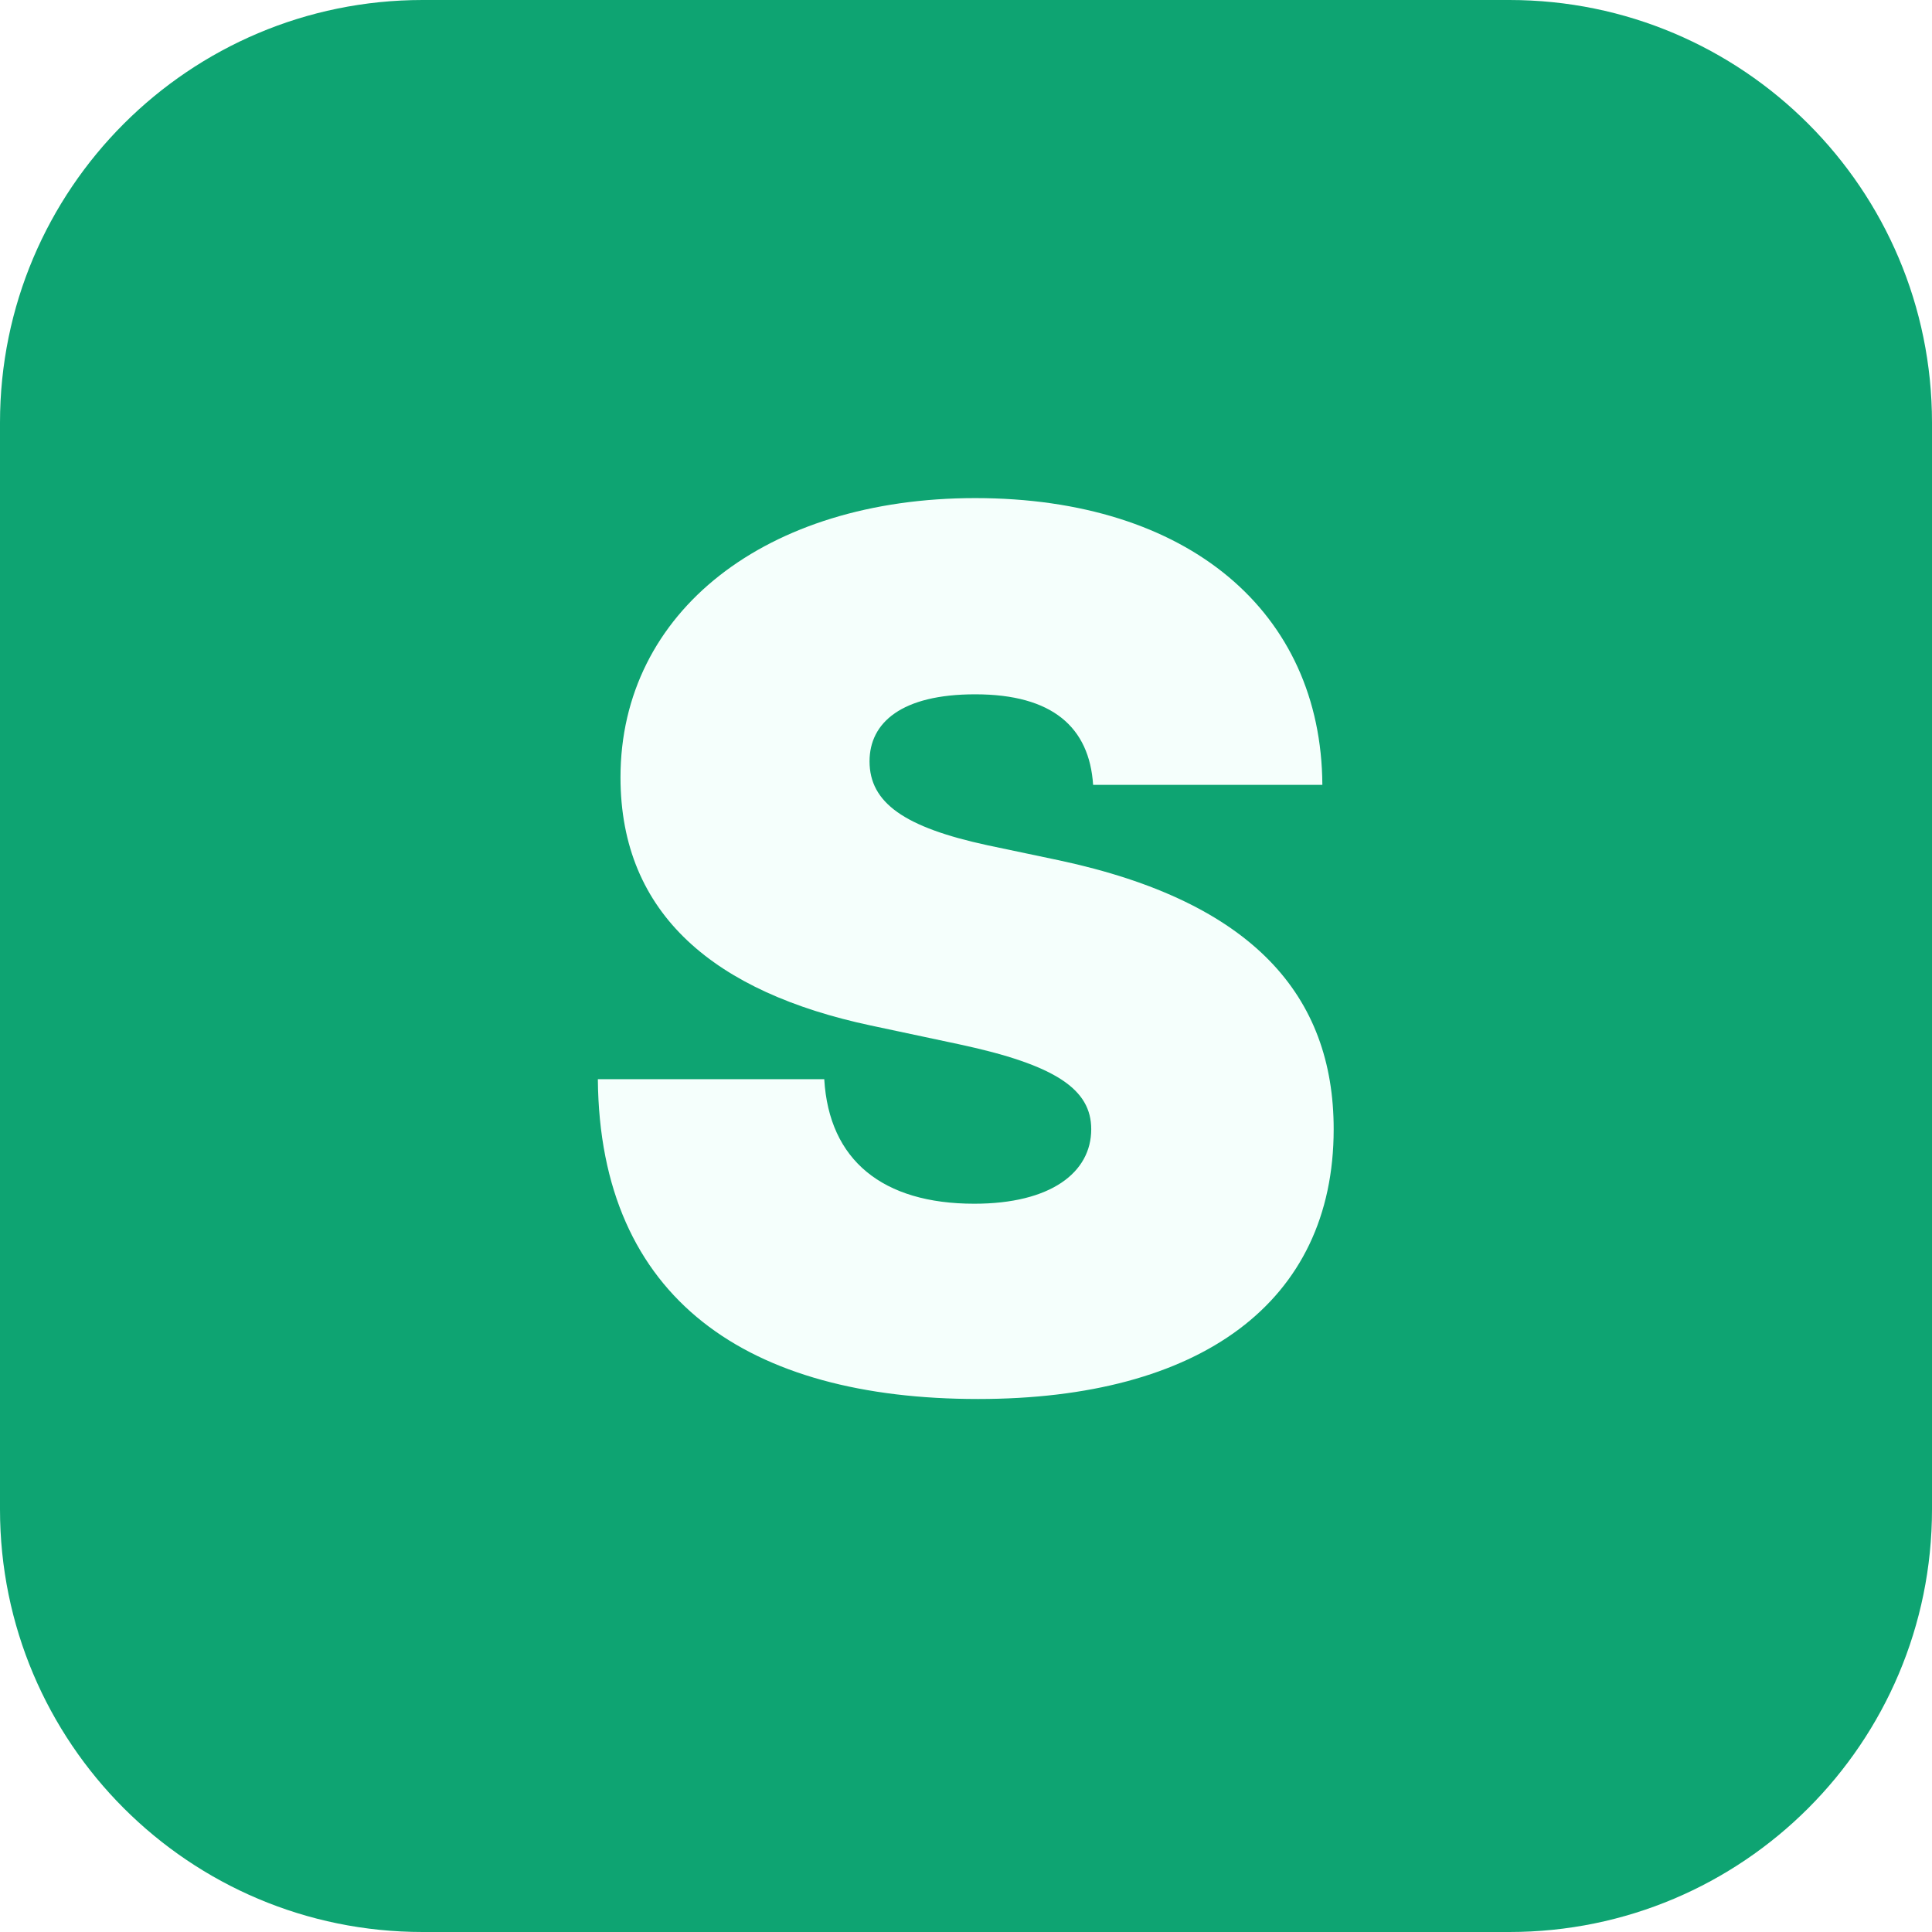
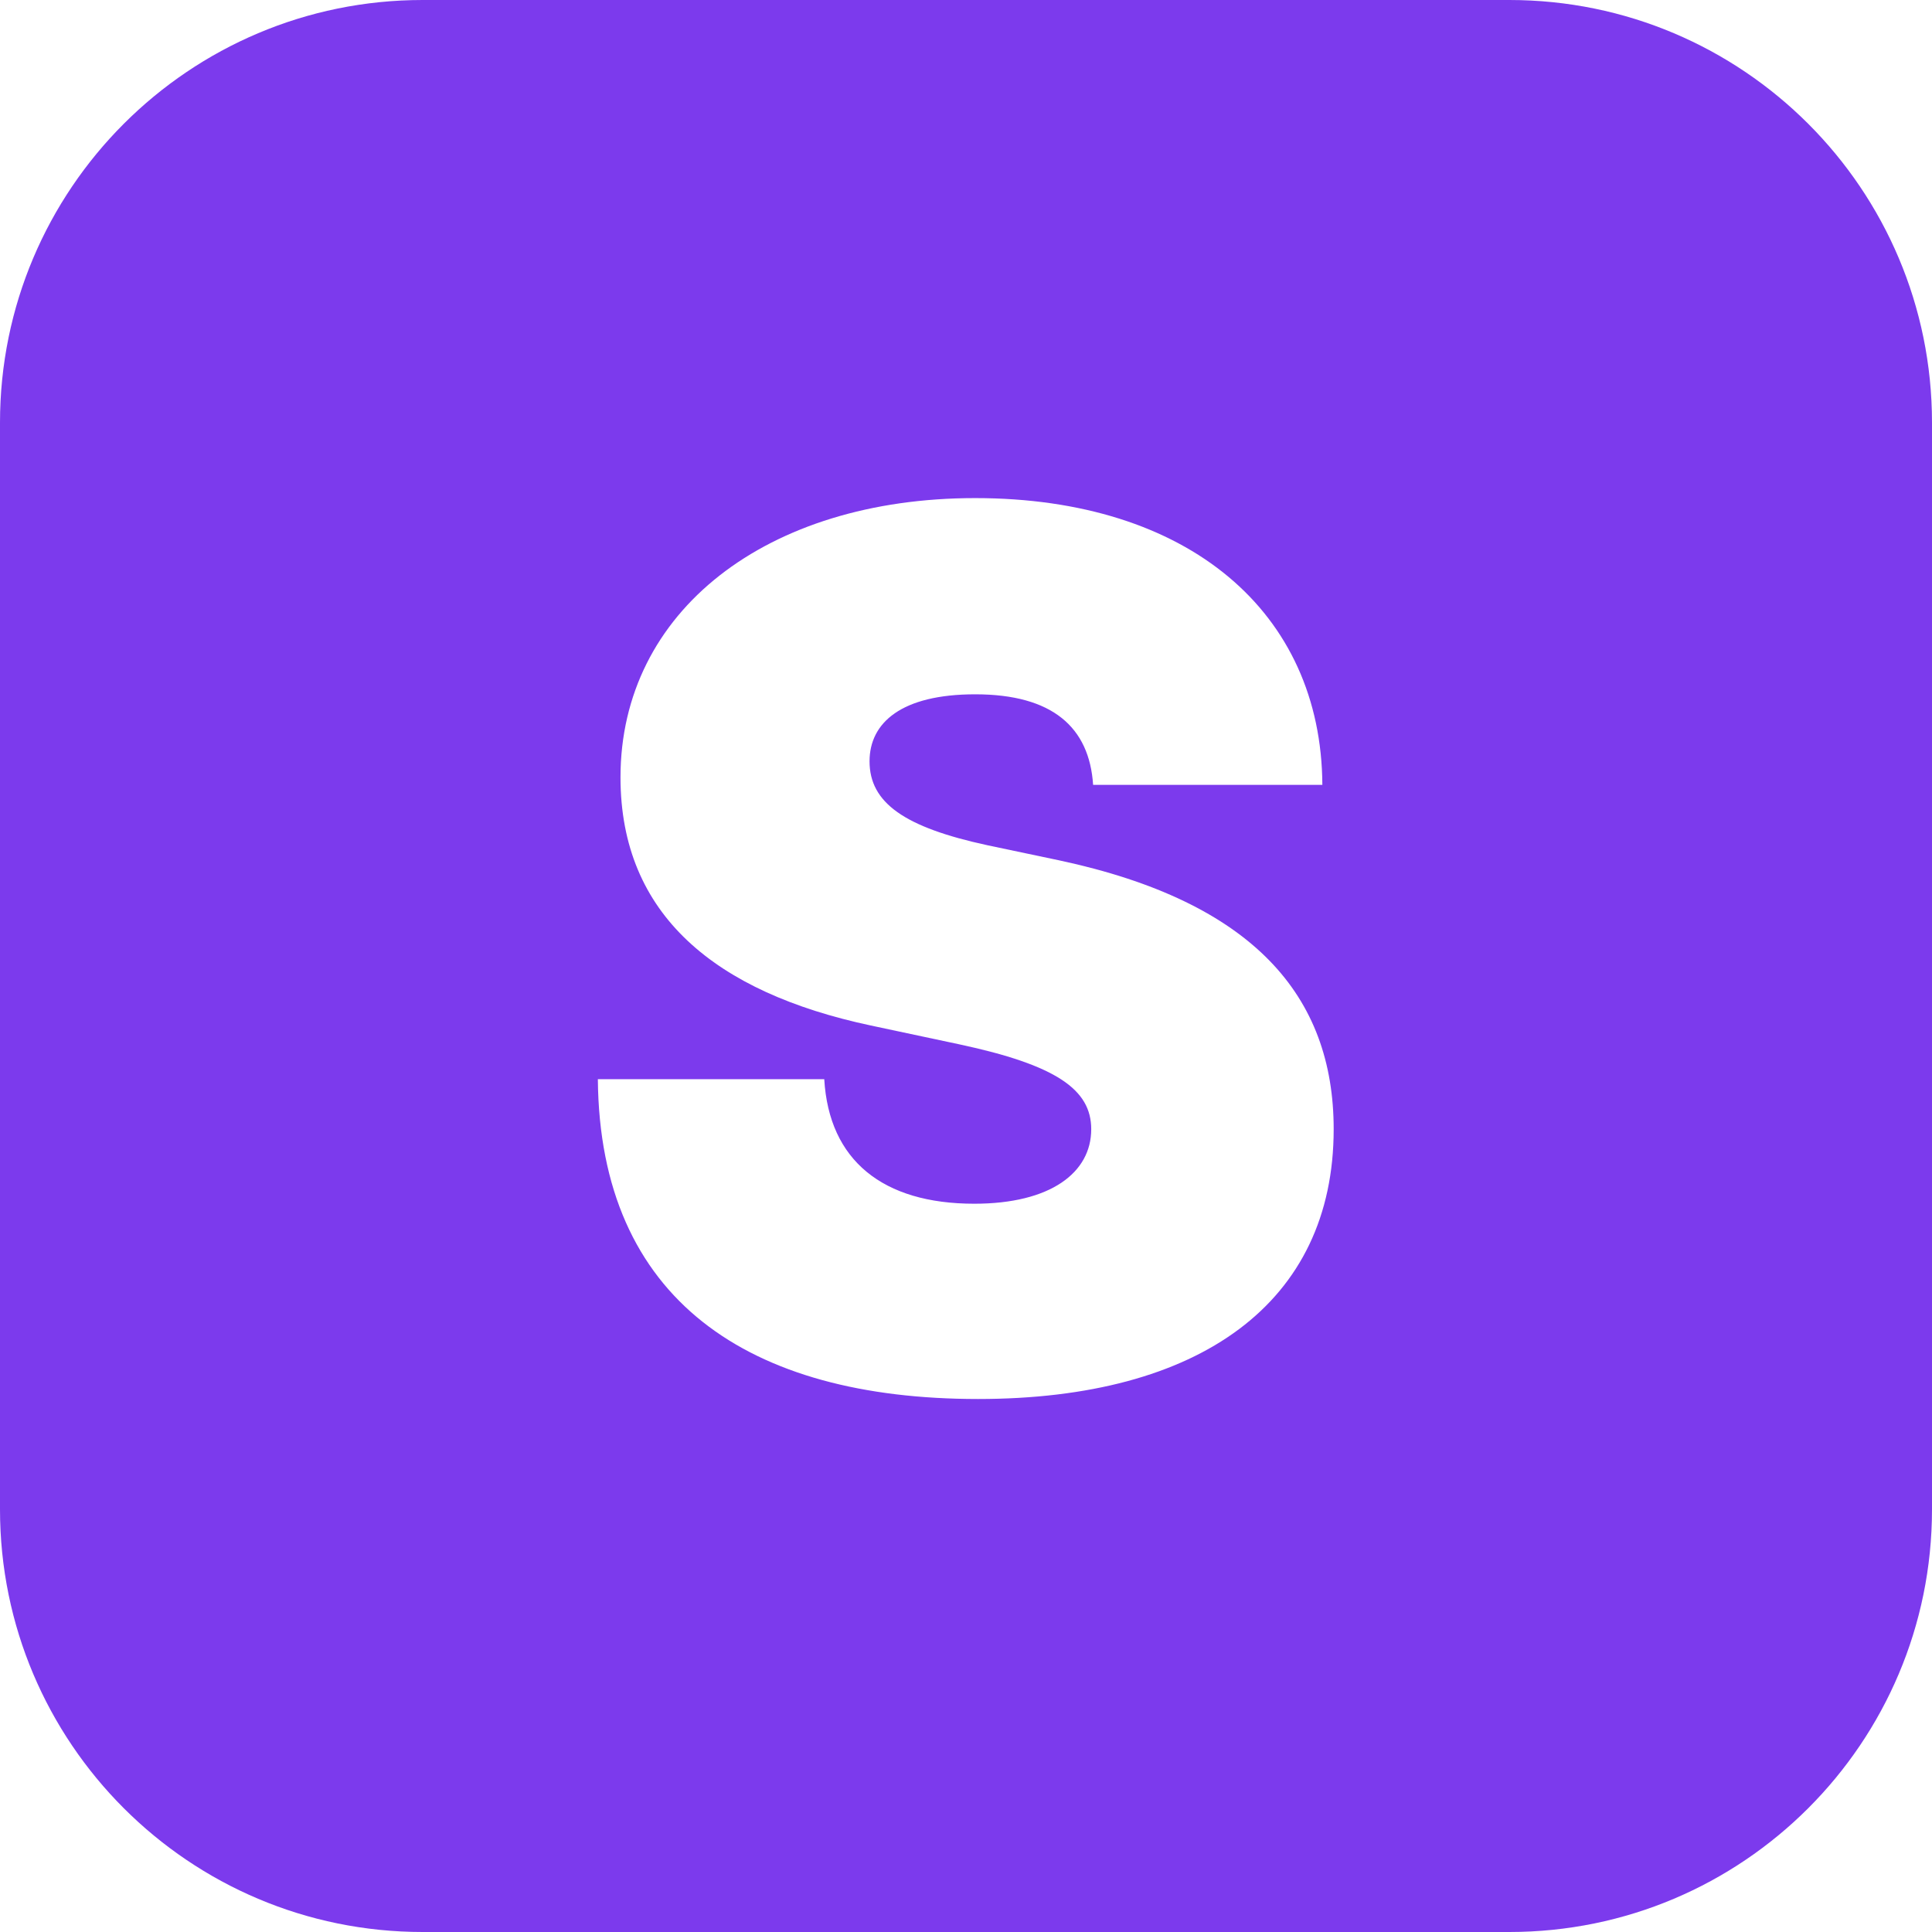
<svg xmlns="http://www.w3.org/2000/svg" viewBox="0 0 32 32" width="32" height="32">
-   <rect width="32" height="32" rx="7" fill="rgb(14, 164, 114)" />
-   <text x="16" y="23" text-anchor="middle" font-family="Inter, system-ui, sans-serif" font-size="20" font-weight="900" fill="rgb(245, 255, 252)">S</text>
+   <rect width="32" height="32" rx="7" fill="rgb(124, 58, 237)" />
+   <text x="16" y="23" text-anchor="middle" font-family="Inter, system-ui, sans-serif" font-size="20" font-weight="900" fill="rgb(255, 255, 255)">S</text>
</svg>
